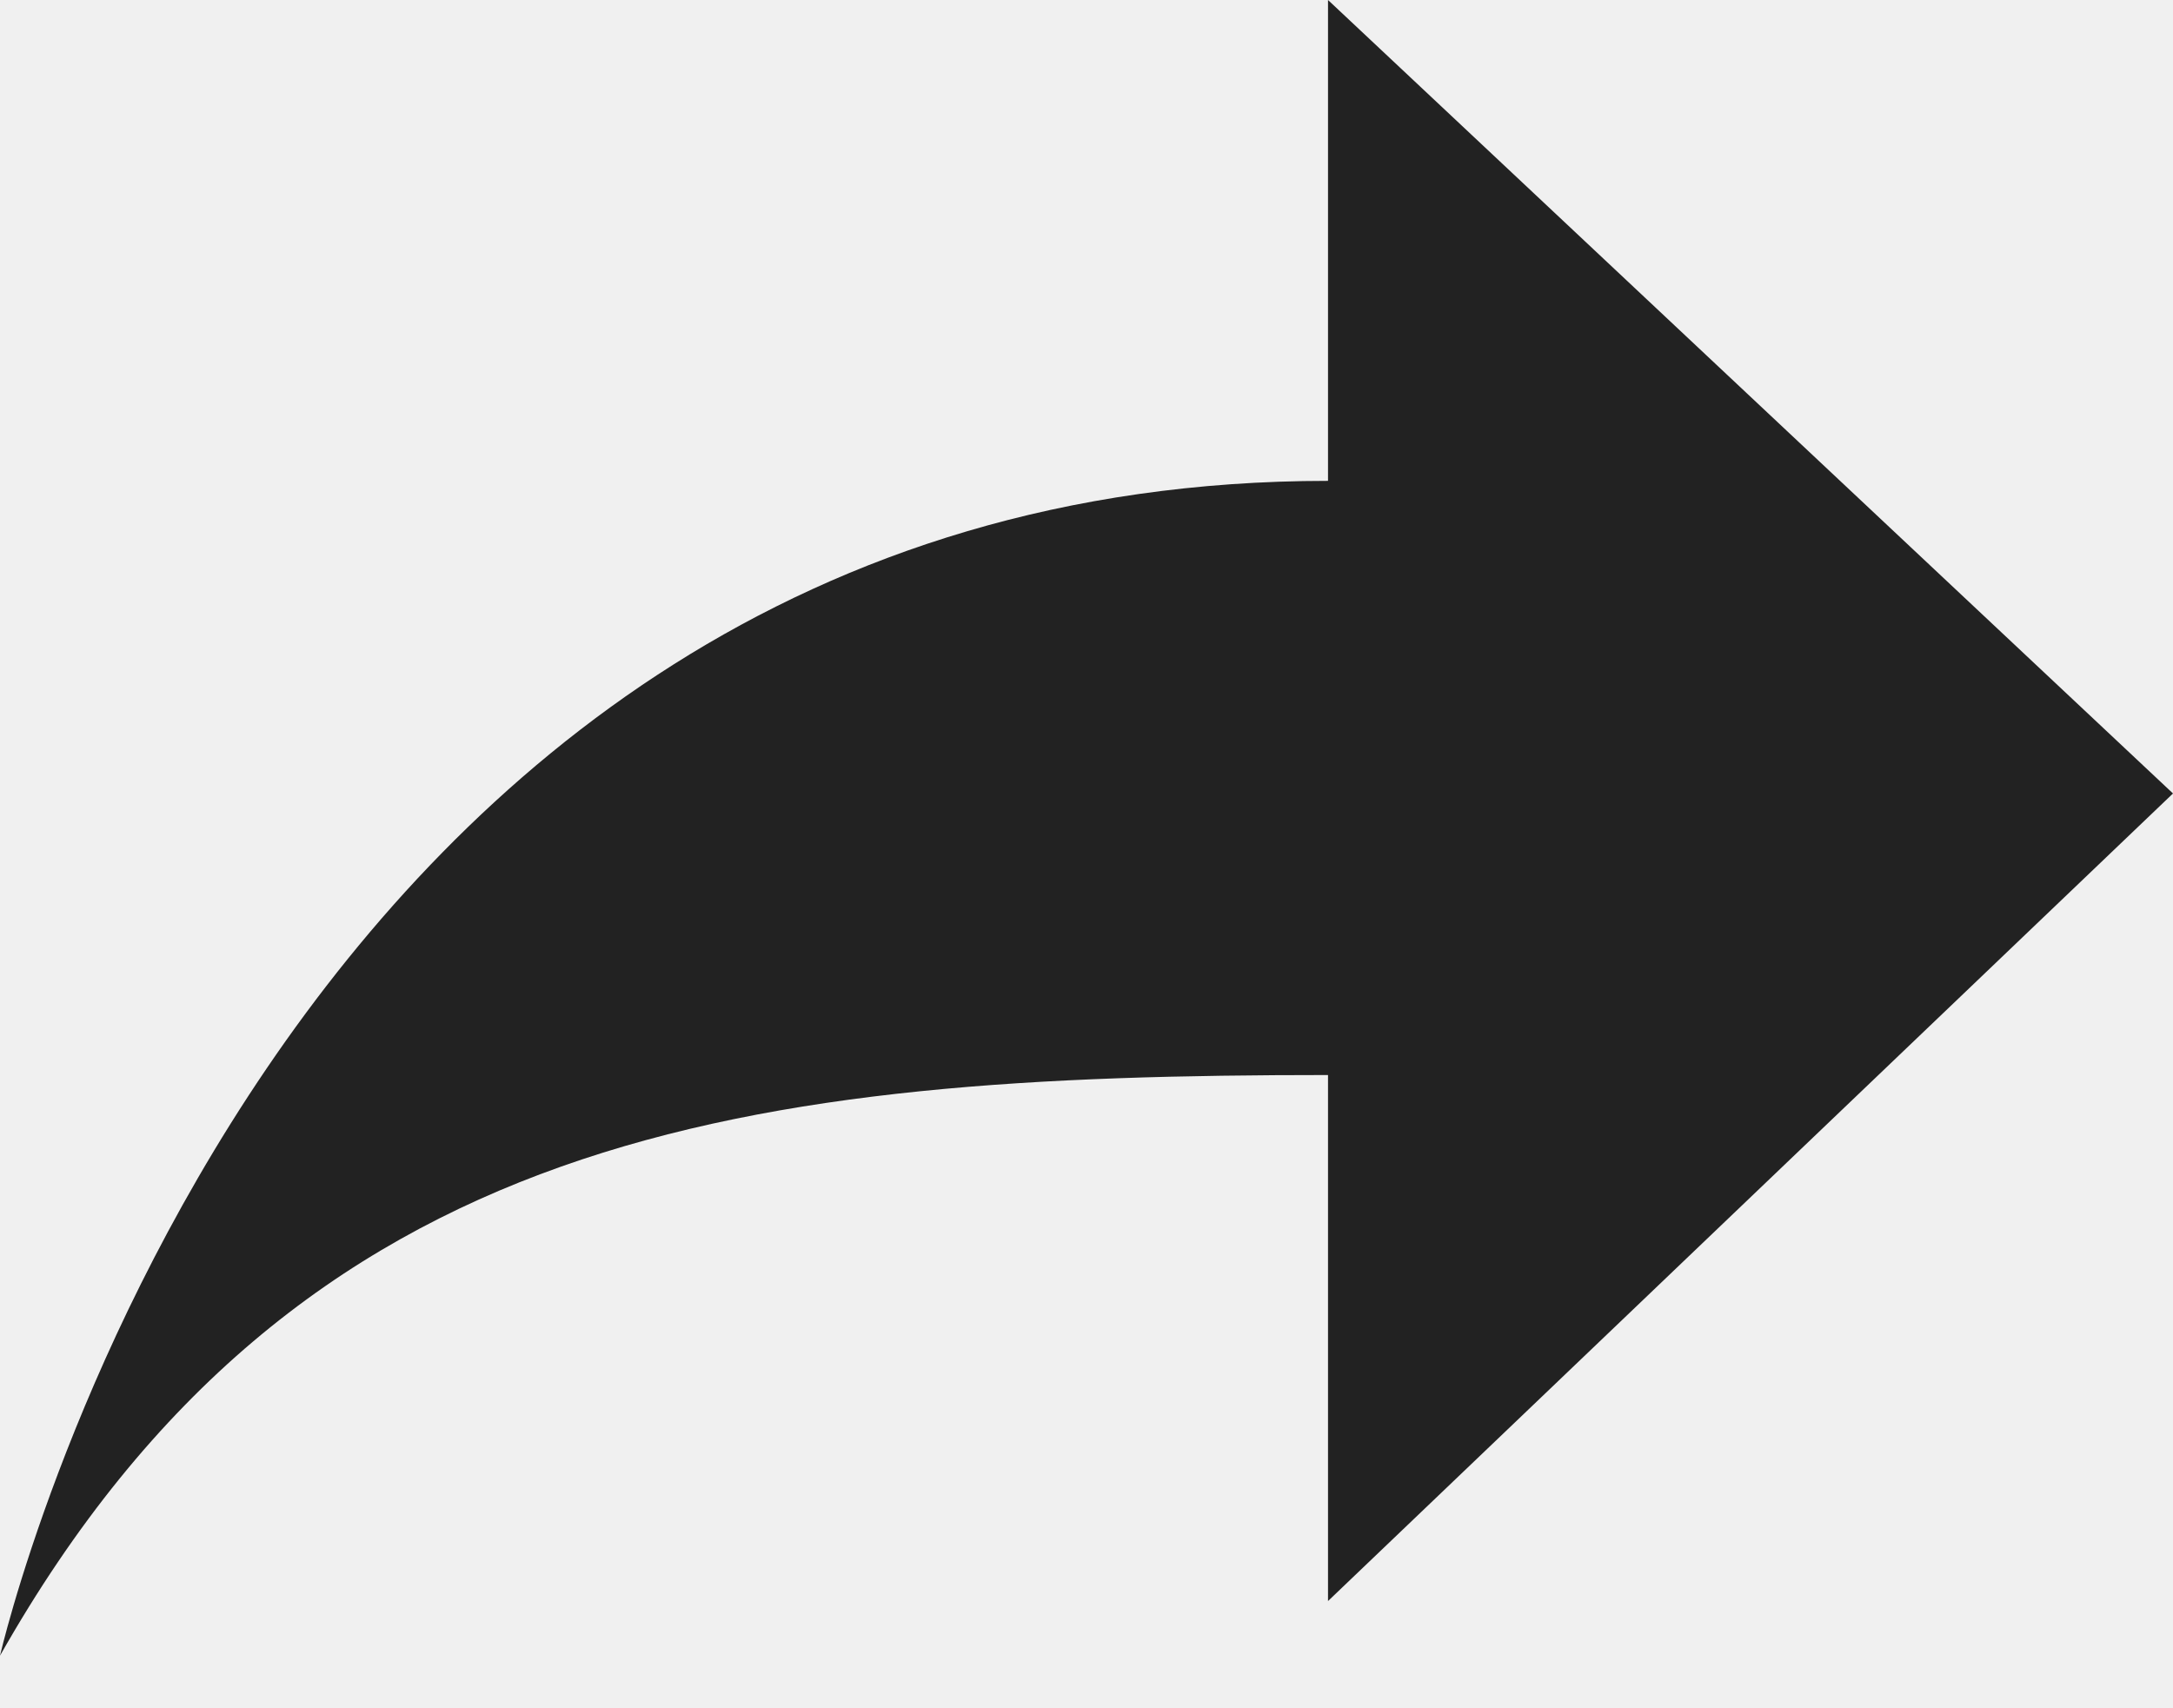
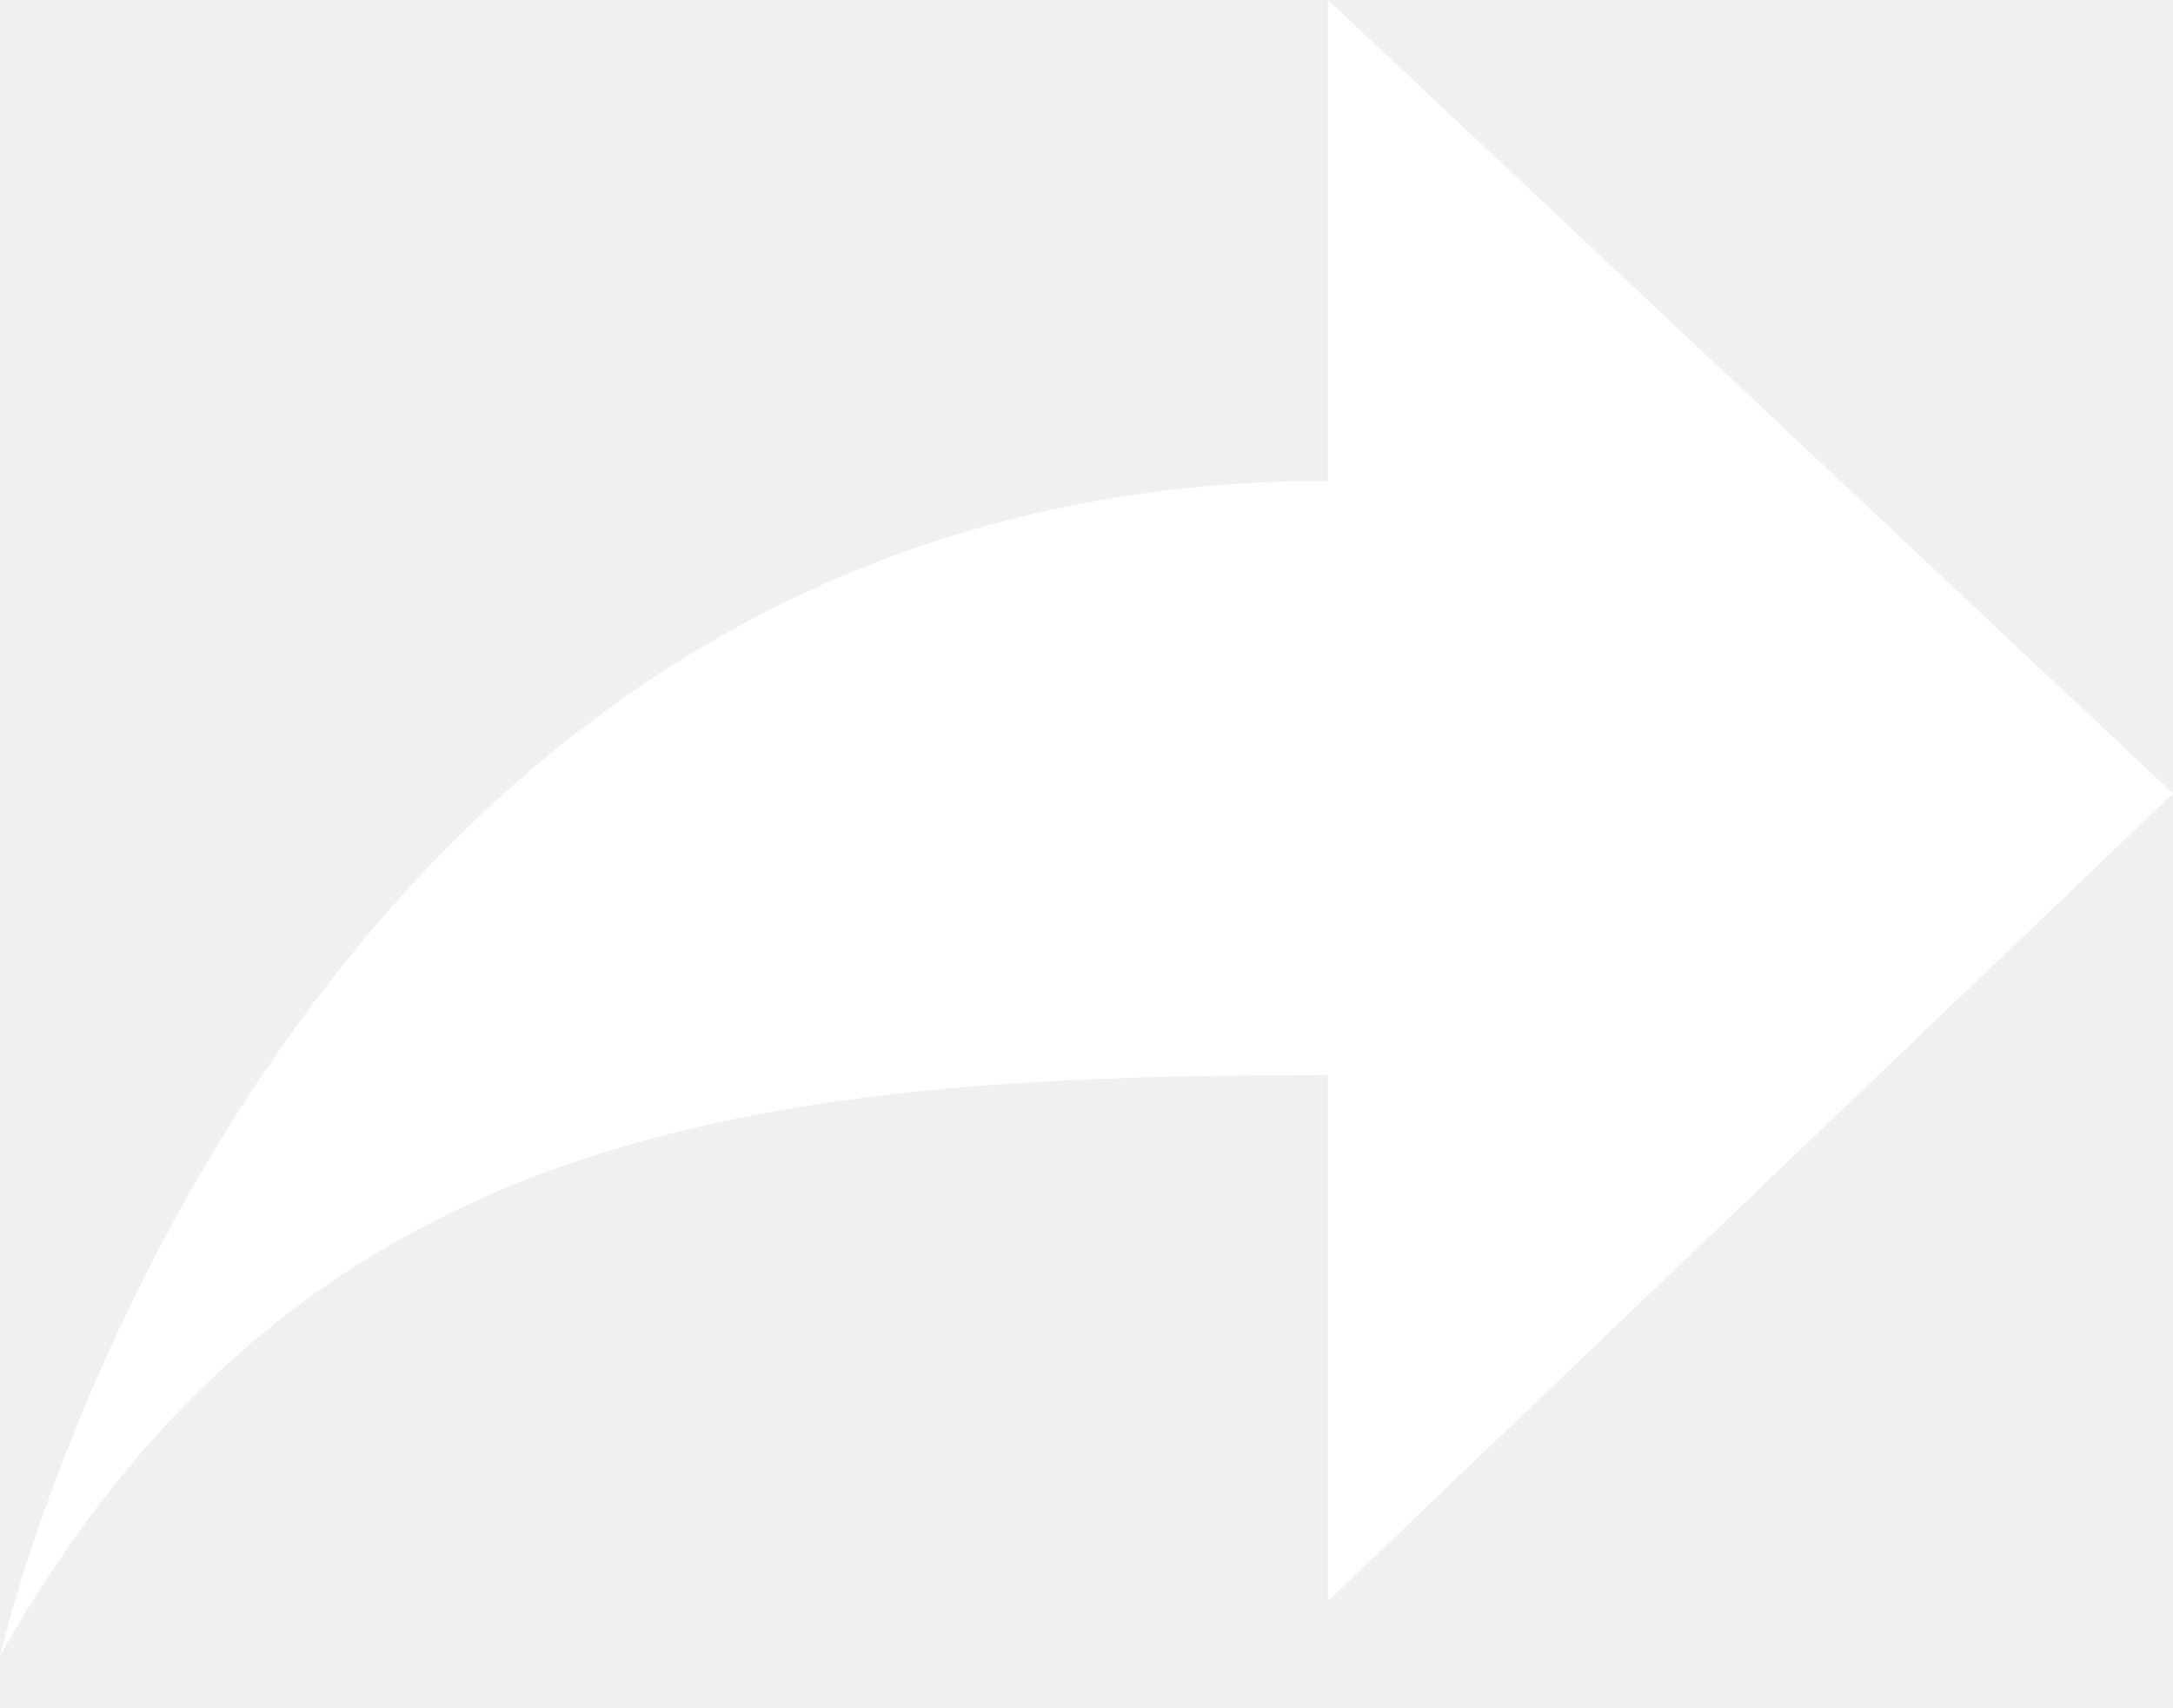
<svg xmlns="http://www.w3.org/2000/svg" width="14px" height="11px" viewBox="0 0 14 11" version="1.1">
  <defs />
  <g id="UI" stroke="none" stroke-width="1" fill="none" fill-rule="evenodd">
-     <g id="Desktop-HD-Copy-3" transform="translate(-224, -347)" fill="#222222">
-       <g id="Group-5" transform="translate(223, 234)">
+     <g id="Desktop-HD-Copy" transform="translate(-224, -351)" fill="#FFFFFF">
+       <g id="Group-5" transform="translate(223, 238)">
        <g id="Group-3-Copy-2" transform="translate(1, 113)">
-           <path d="M8.556,6.926 L8.556,10.315 L14,5.112 L8.556,8.8817842e-16 L8.556,3.098 C1.731,3.098 0,10.667 0,10.667 C1.932,7.254 4.851,6.926 8.556,6.926 L8.556,6.926 Z" id="Shape" />
+           <path d="M8.556,6.926 L8.556,10.315 L14,5.112 L8.556,8.8817842e-16 L8.556,3.098 C1.731,3.098 0,10.667 0,10.667 C1.932,7.254 4.851,6.926 8.556,6.926 L8.556,6.926 Z" id="Shared" />
        </g>
      </g>
    </g>
  </g>
</svg>
